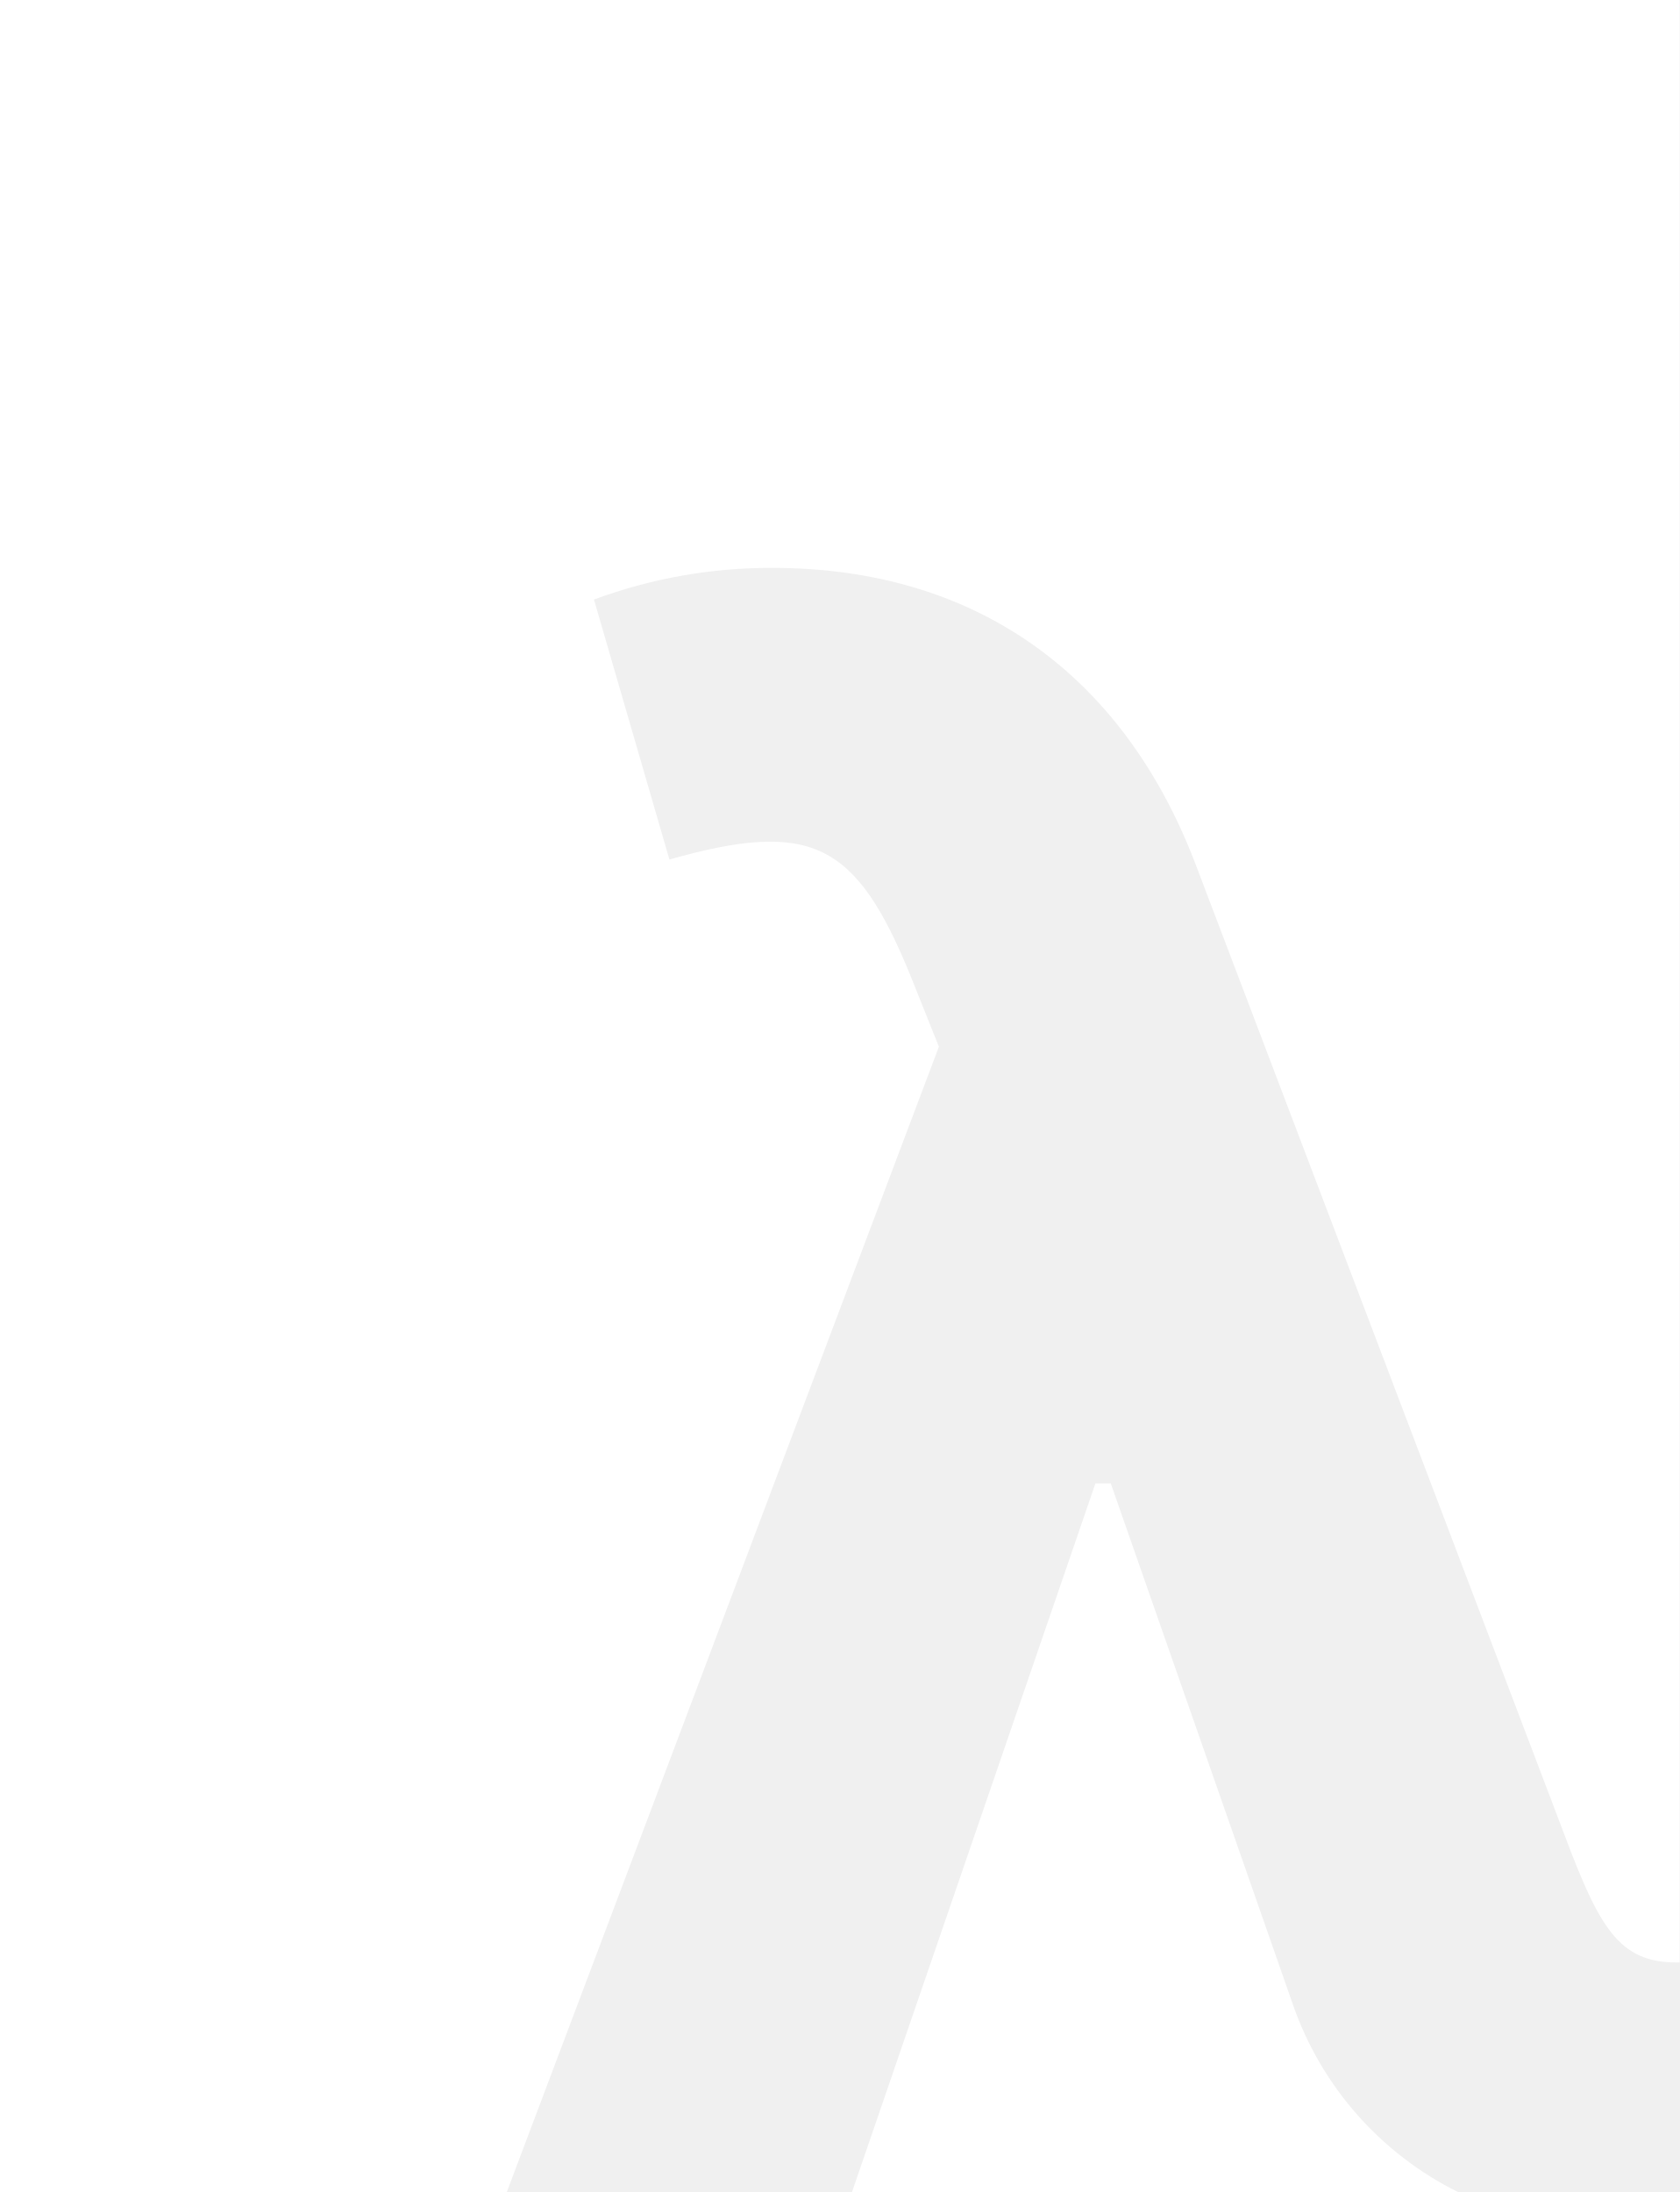
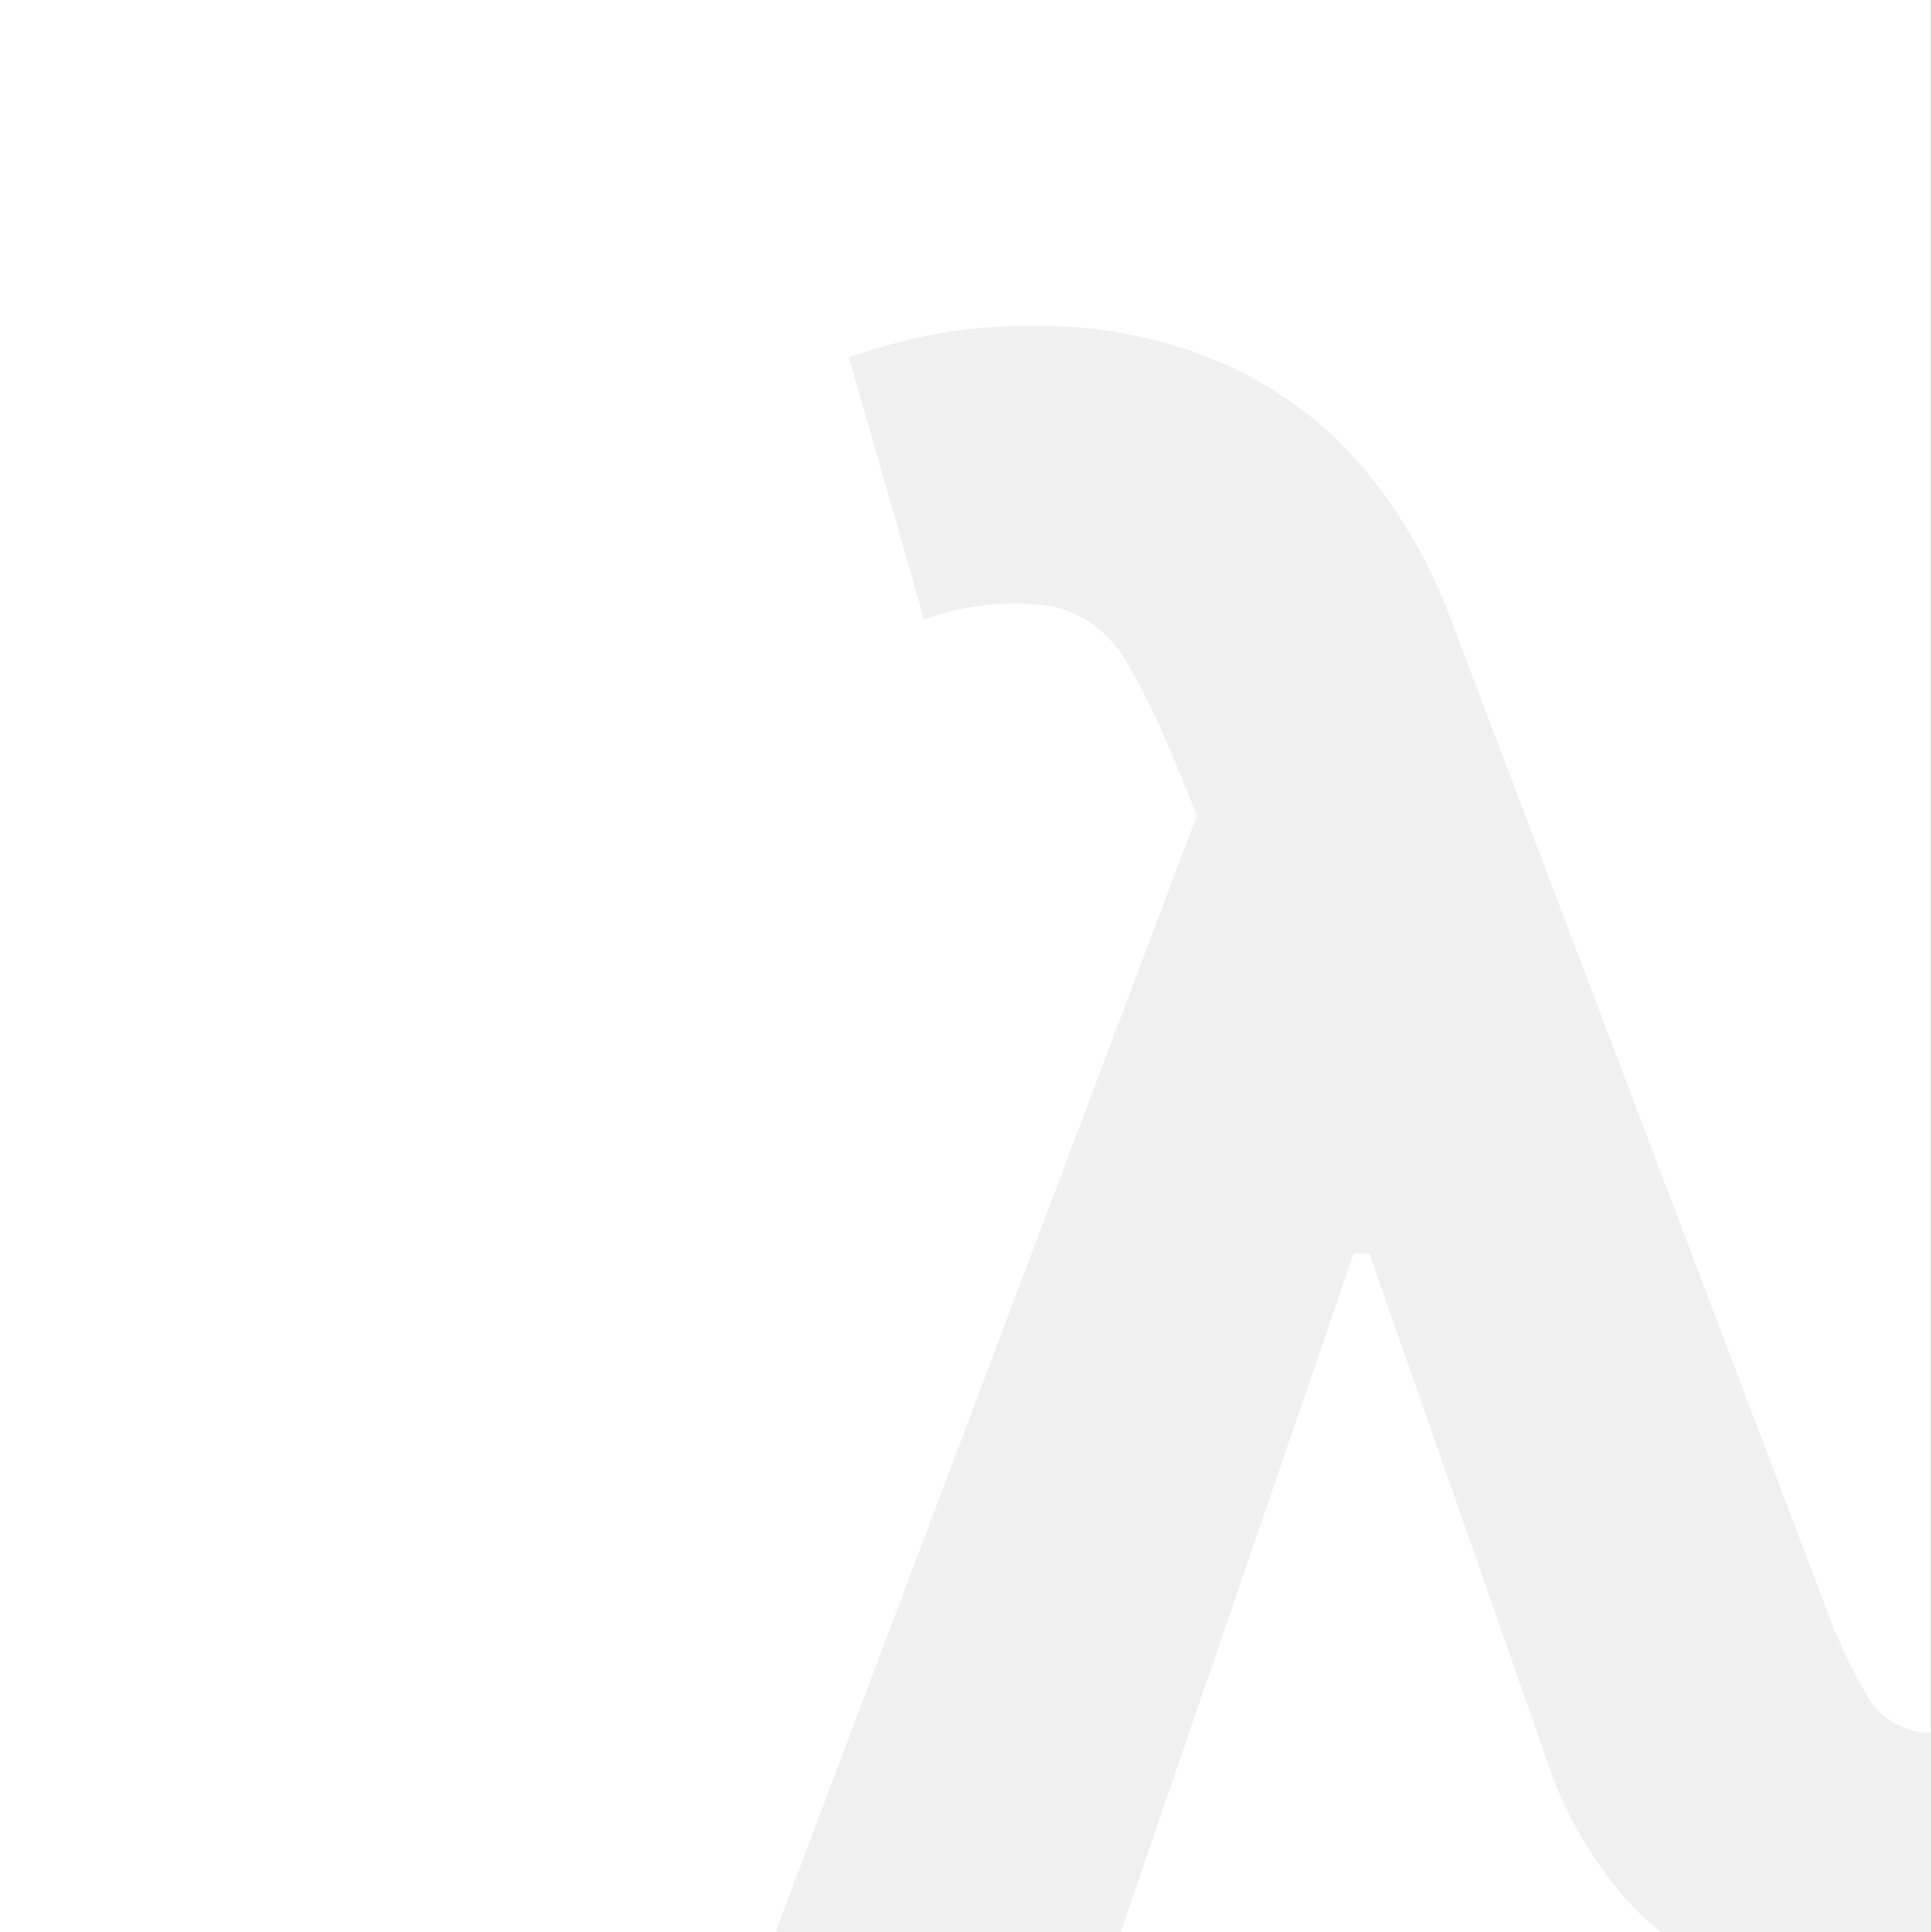
- <svg xmlns="http://www.w3.org/2000/svg" viewBox="0 0 68.98 90.05">
+ <svg xmlns="http://www.w3.org/2000/svg" viewBox="0 0 65.94 65.99">
  <g id="Layer_2" data-name="Layer 2">
    <g id="Layer_1-2" data-name="Layer 1">
-       <path d="M38.57,43,37.41,40.1c-2.24-5.5-4.08-6.44-9.91-4.79L24.4,24.63a20.86,20.86,0,0,1,7.34-1.3c8.25,0,14.34,4.28,17.35,12.11L64.27,75.38c1.42,3.78,2.23,5.24,4.59,5.24H69V0H0V90.05H20.82Z" fill="#fff" />
-       <path d="M45.63,60.94H45L35,90.05H59.89a13.57,13.57,0,0,1-6.76-7.65Z" fill="#fff" />
+       <path d="M55.15,64.4a14.35,14.35,0,0,1-2.09-3.65L46.78,42.82h-.54L38.28,66H56.76A9.33,9.33,0,0,1,55.15,64.4ZM0,0V66H26.49l14.4-38.15-.7-1.7a25.82,25.82,0,0,0-1.76-3.63A3.88,3.88,0,0,0,36,20.72a8.87,8.87,0,0,0-4.43.44L29,12.21a19.62,19.62,0,0,1,2.84-.78,17,17,0,0,1,3.3-.3,15.89,15.89,0,0,1,6.7,1.31A13.47,13.47,0,0,1,46.59,16a17.83,17.83,0,0,1,3,5.23L62.36,54.88a17.71,17.71,0,0,0,1.58,3.3,2.48,2.48,0,0,0,2,1V0Z" fill="#fff" />
    </g>
  </g>
</svg>
